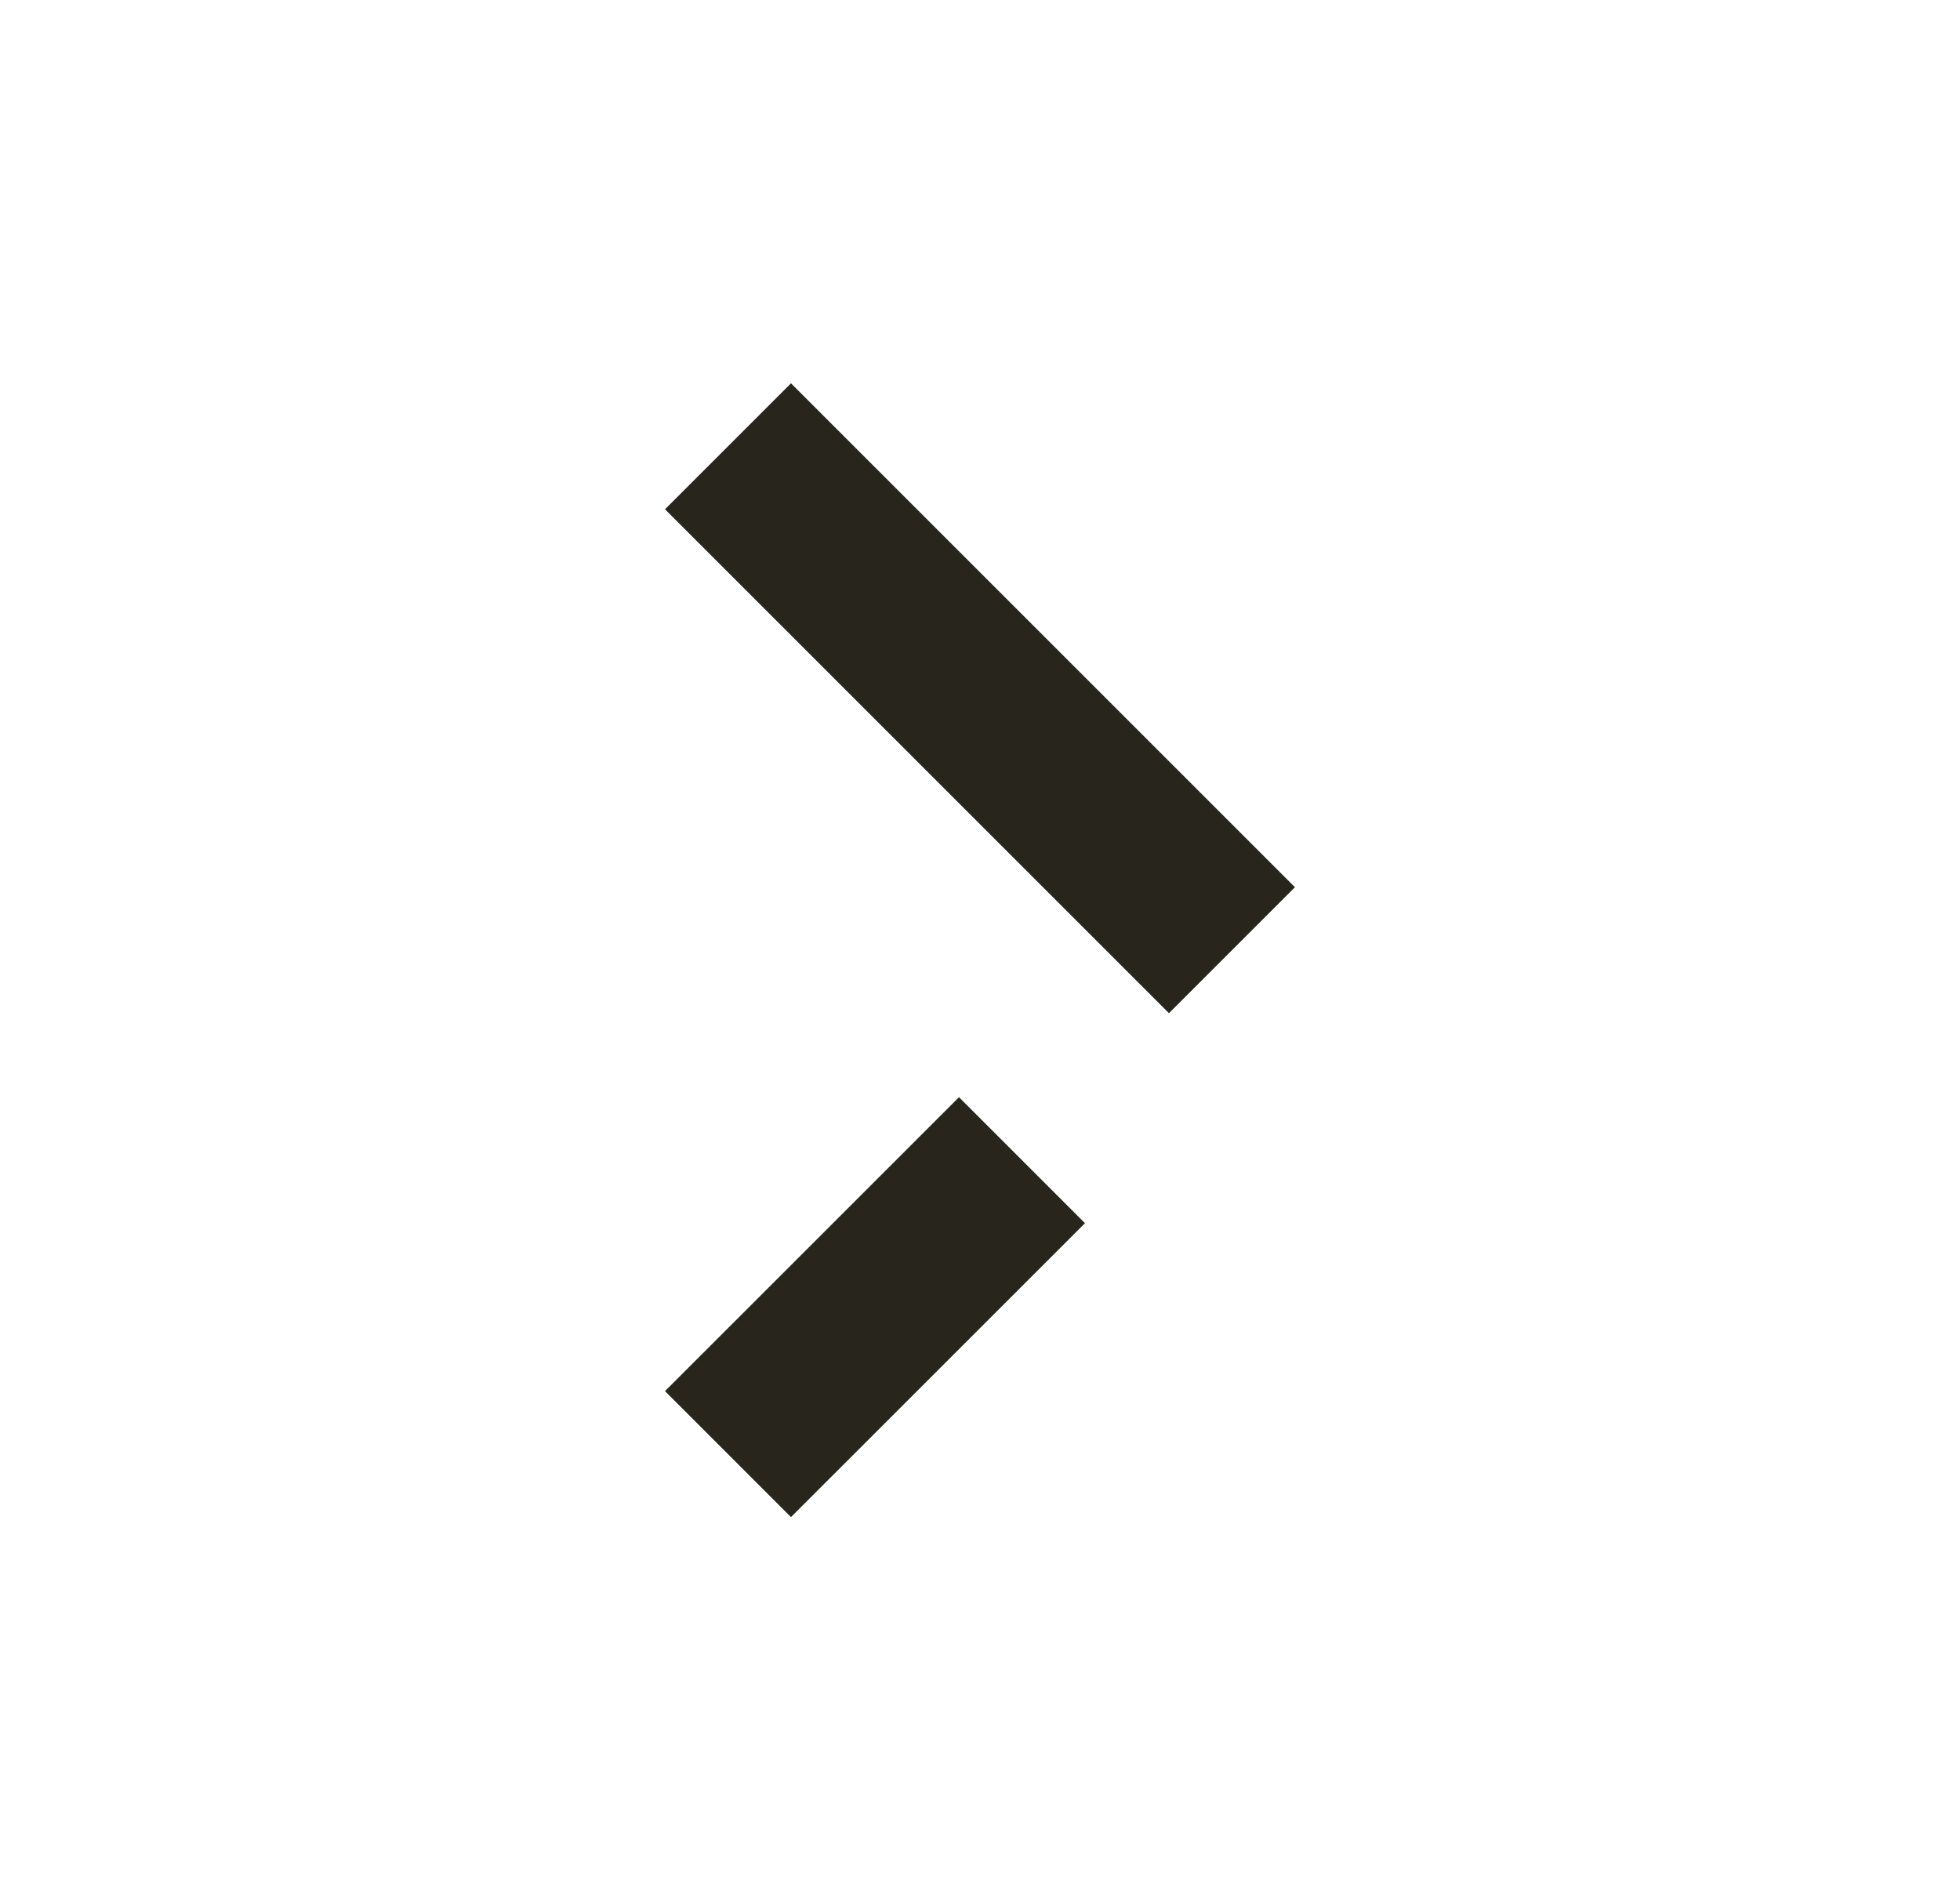
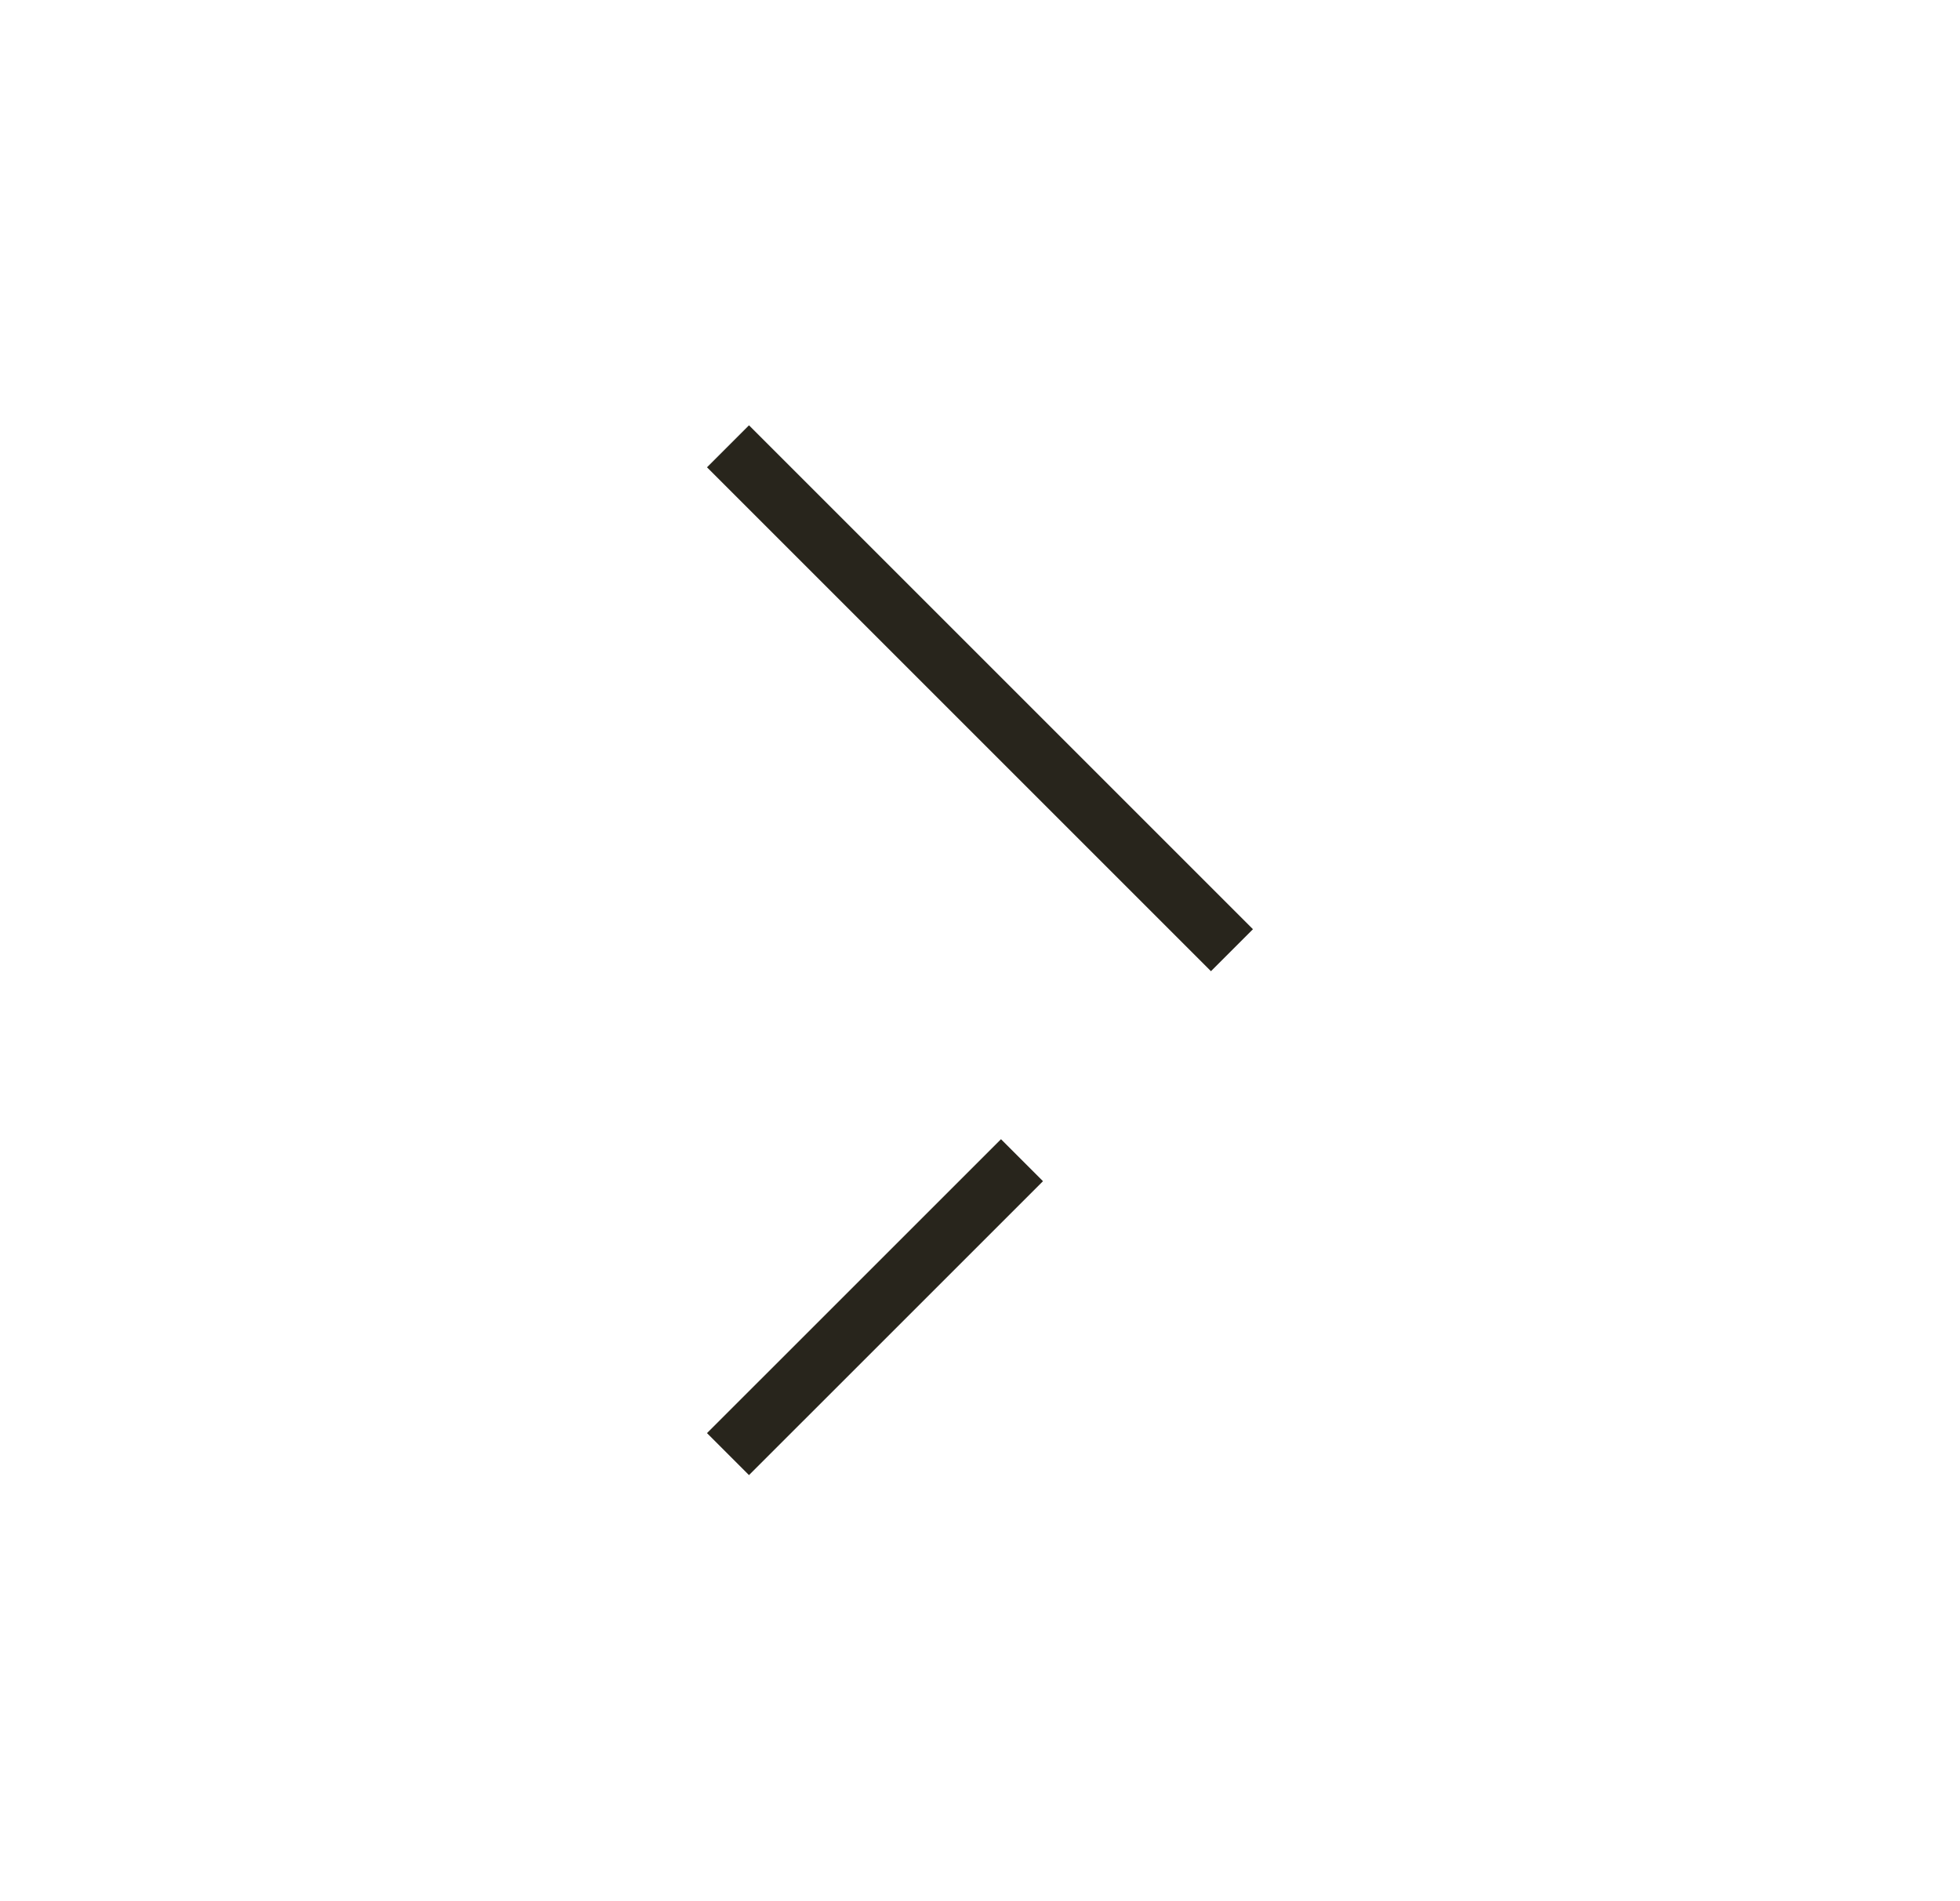
<svg xmlns="http://www.w3.org/2000/svg" width="33" height="32" viewBox="0 0 33 32" fill="none">
-   <path d="M12.257 7.515L20.742 16" stroke="#28251C" stroke-width="3" strokeLinecap="square" />
-   <path d="M12.257 24.485L17.207 19.536" stroke="#28251C" stroke-width="3" strokeLinecap="square" />
+   <path d="M12.257 7.515L20.742 16" stroke="#28251C" strokeWidth="3" strokeLinecap="square" />
+   <path d="M12.257 24.485L17.207 19.536" stroke="#28251C" strokeWidth="3" strokeLinecap="square" />
</svg>
